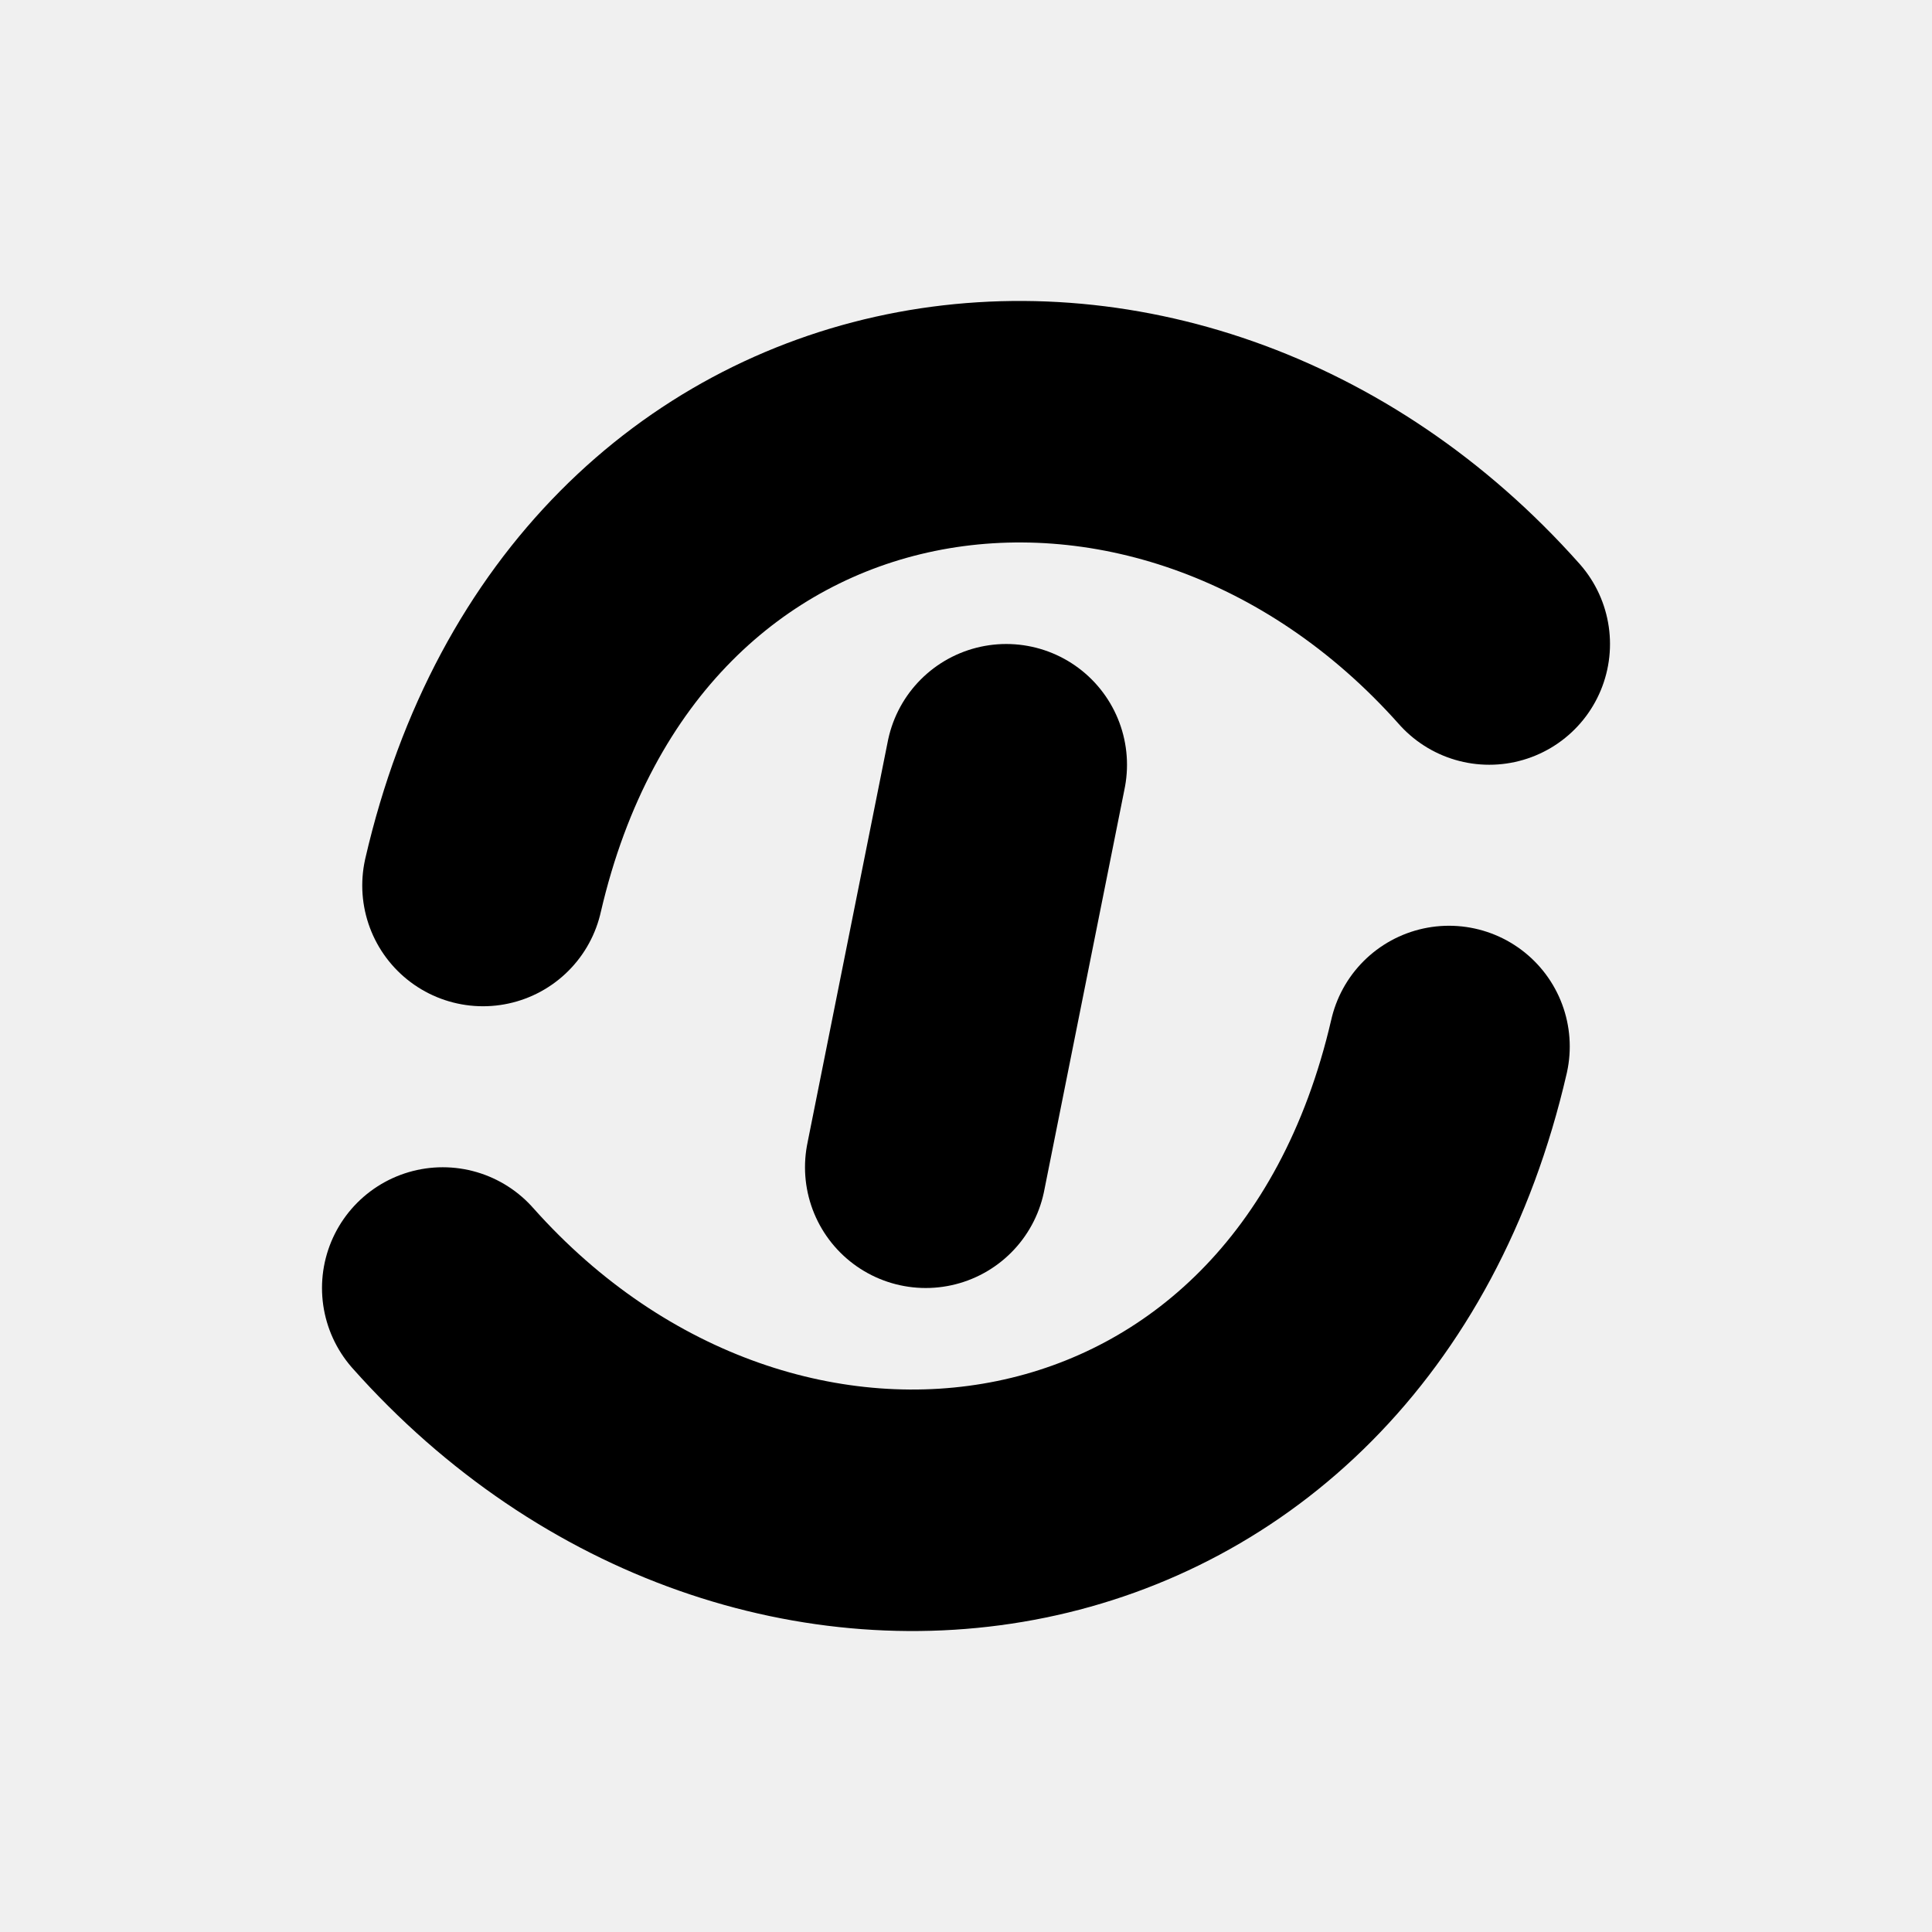
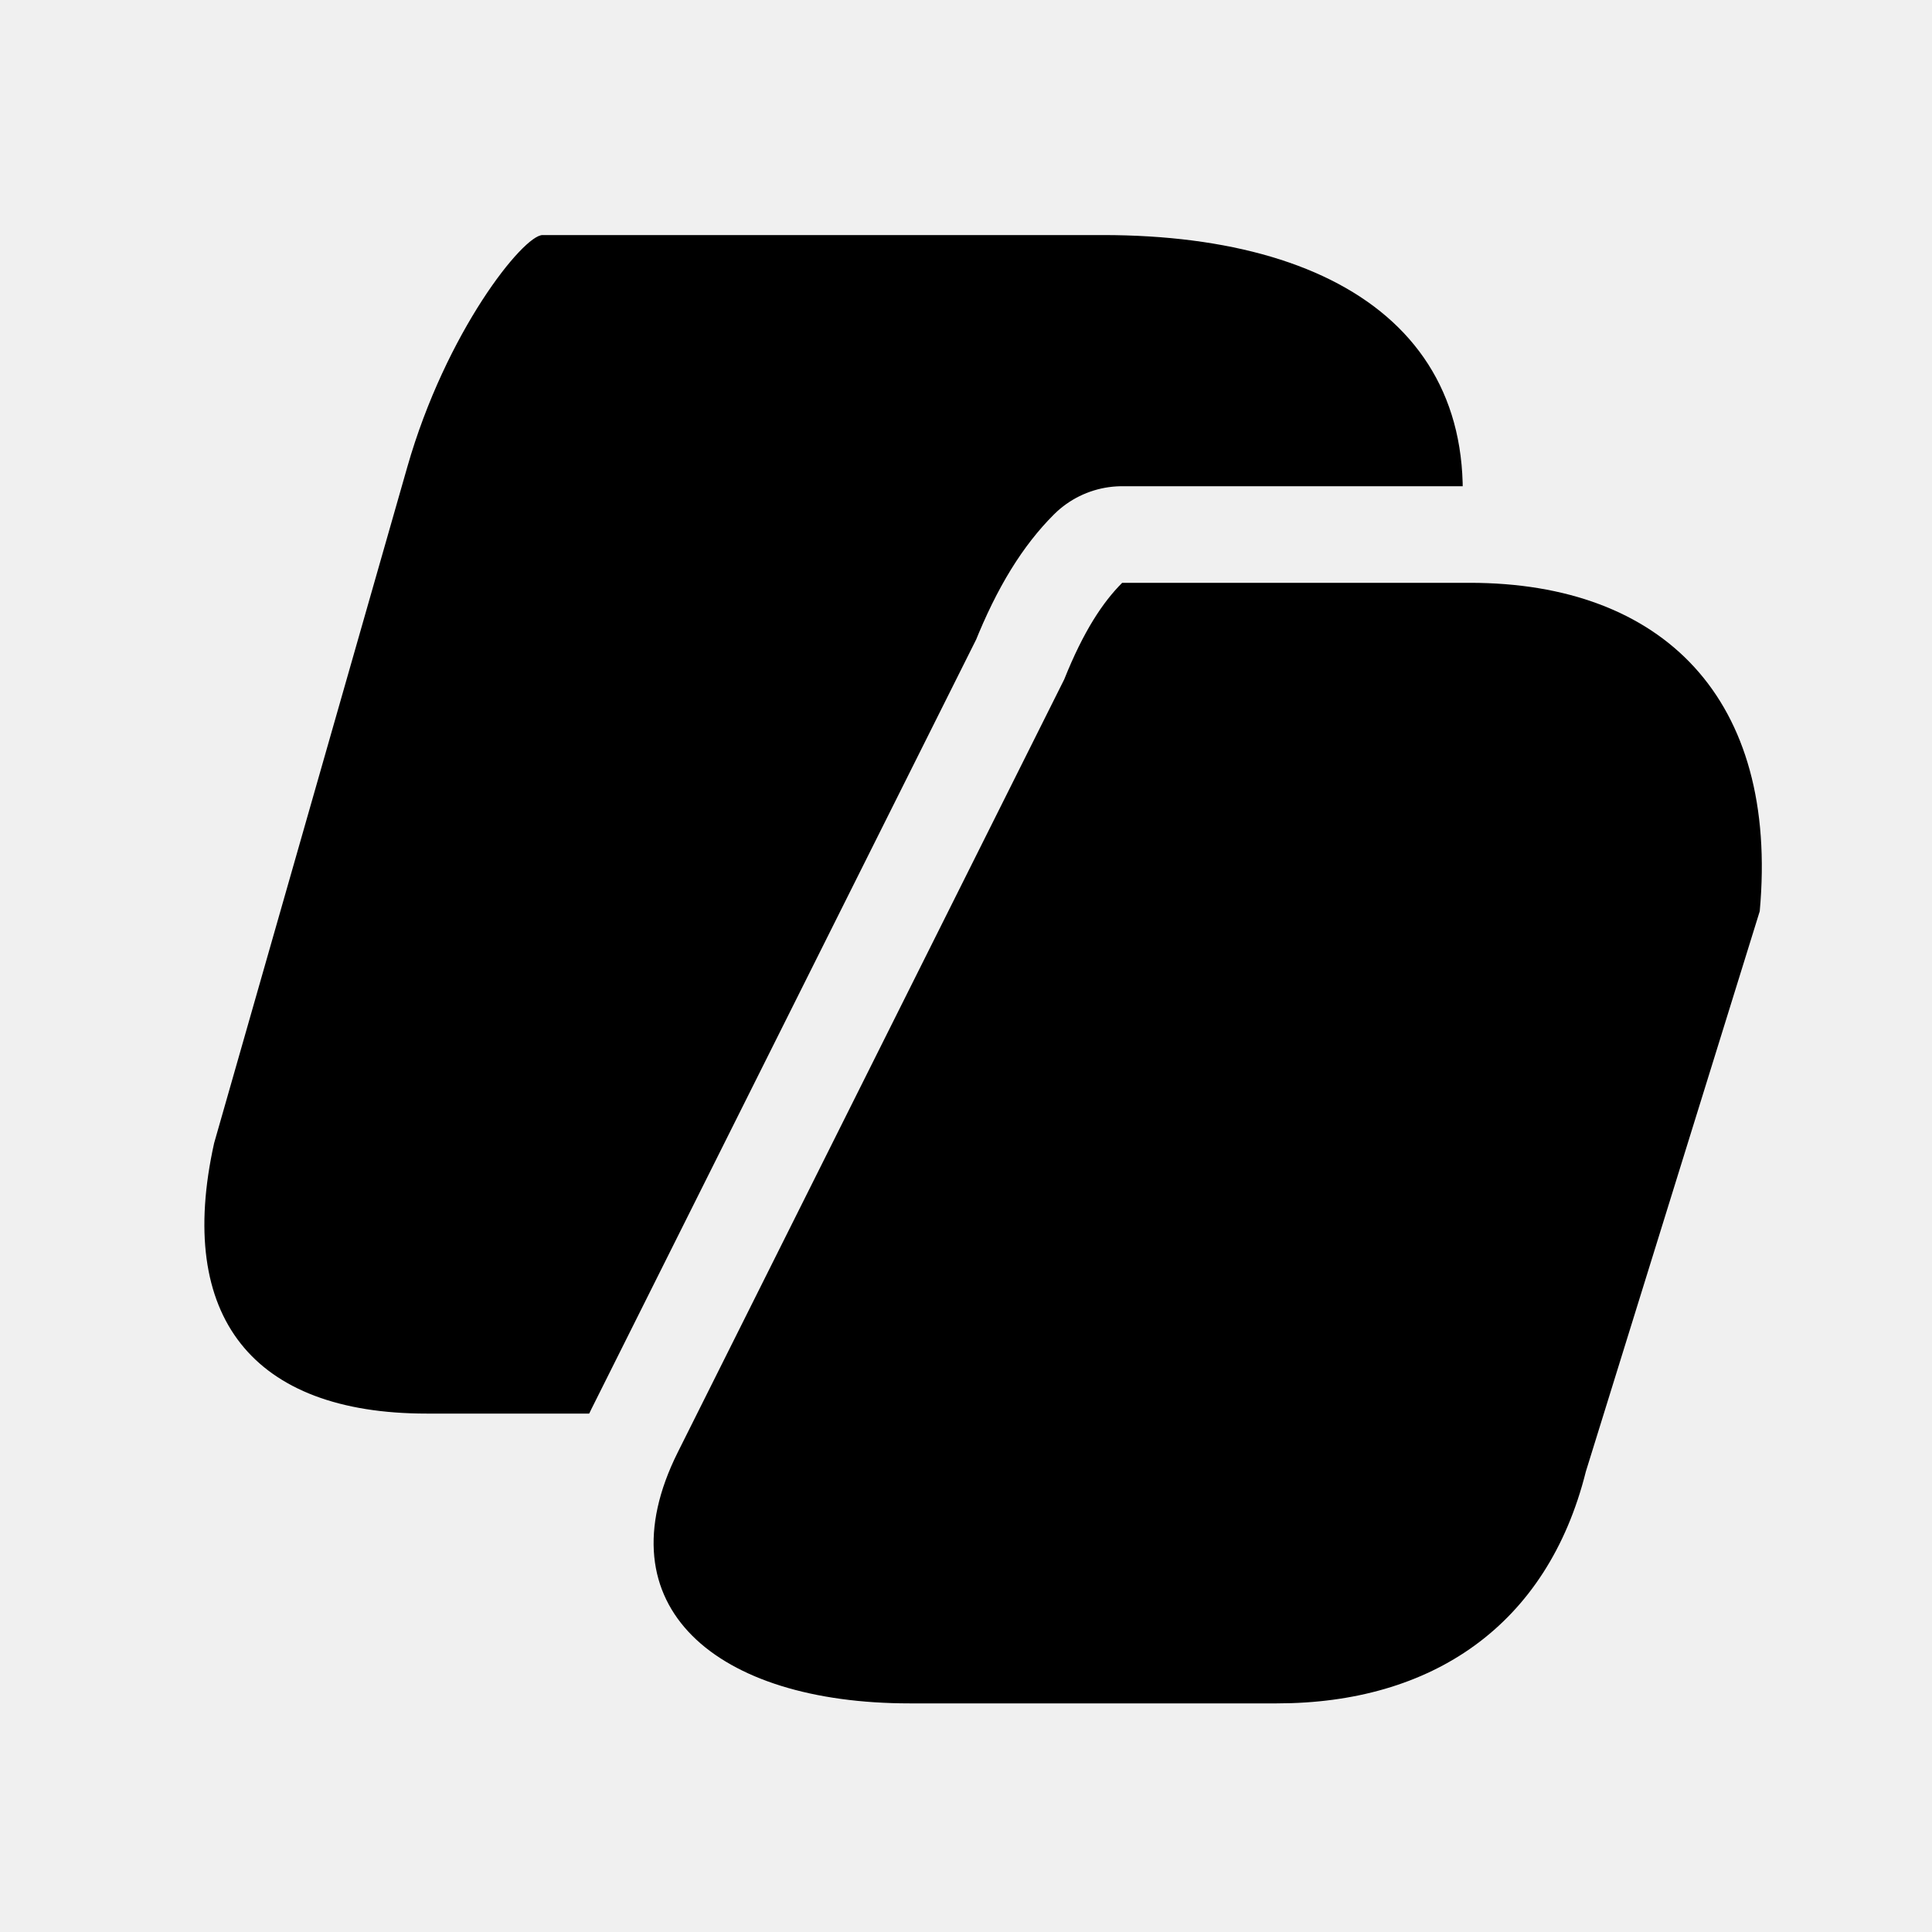
<svg xmlns="http://www.w3.org/2000/svg" viewBox="0 0 24 24" fill="none" stroke="currentColor" stroke-width="2.75" stroke-linecap="round" stroke-linejoin="round">
-   <g stroke-width="3">
-     <path d="M18.5 8C14.5 3.5 7.5 4.5 6 11" />
-     <path d="M5.5 16C9.5 20.5 16.5 19.5 18 13" />
-     <path d="M12.5 9.5 11.5 14.5" />
+   <g transform="translate(1.7 2.2) scale(.12)" fill="currentColor" stroke="none">
+     <mask id="gcp" maskUnits="userSpaceOnUse" x="-20" y="-20" width="240" height="220">
+       <rect x="-20" y="-20" width="240" height="220" fill="#fff" />
+       <path transform="translate(-20 -8)" d="M122 50H158C178 50 190 62 188 84L170 142C166 158 154 166 138 166H100C80 166 68 156 76 140L116 60C118 55 120 52 122 50Z" fill="#000" stroke="#000" stroke-width="20" stroke-linejoin="round" />
+     </mask>
+     <path d="M42 6H100C126 6 142 18 136 42L115 112C110 124 98 128 82 128H30C12 128 4 118 8 100L28 30C32 16 40 6 42 6Z" mask="url(#gcp)" />
+     <path transform="translate(-20 -8)" d="M122 50H158C178 50 190 62 188 84L170 142C166 158 154 166 138 166H100C80 166 68 156 76 140L116 60C118 55 120 52 122 50Z" />
  </g>
</svg>
